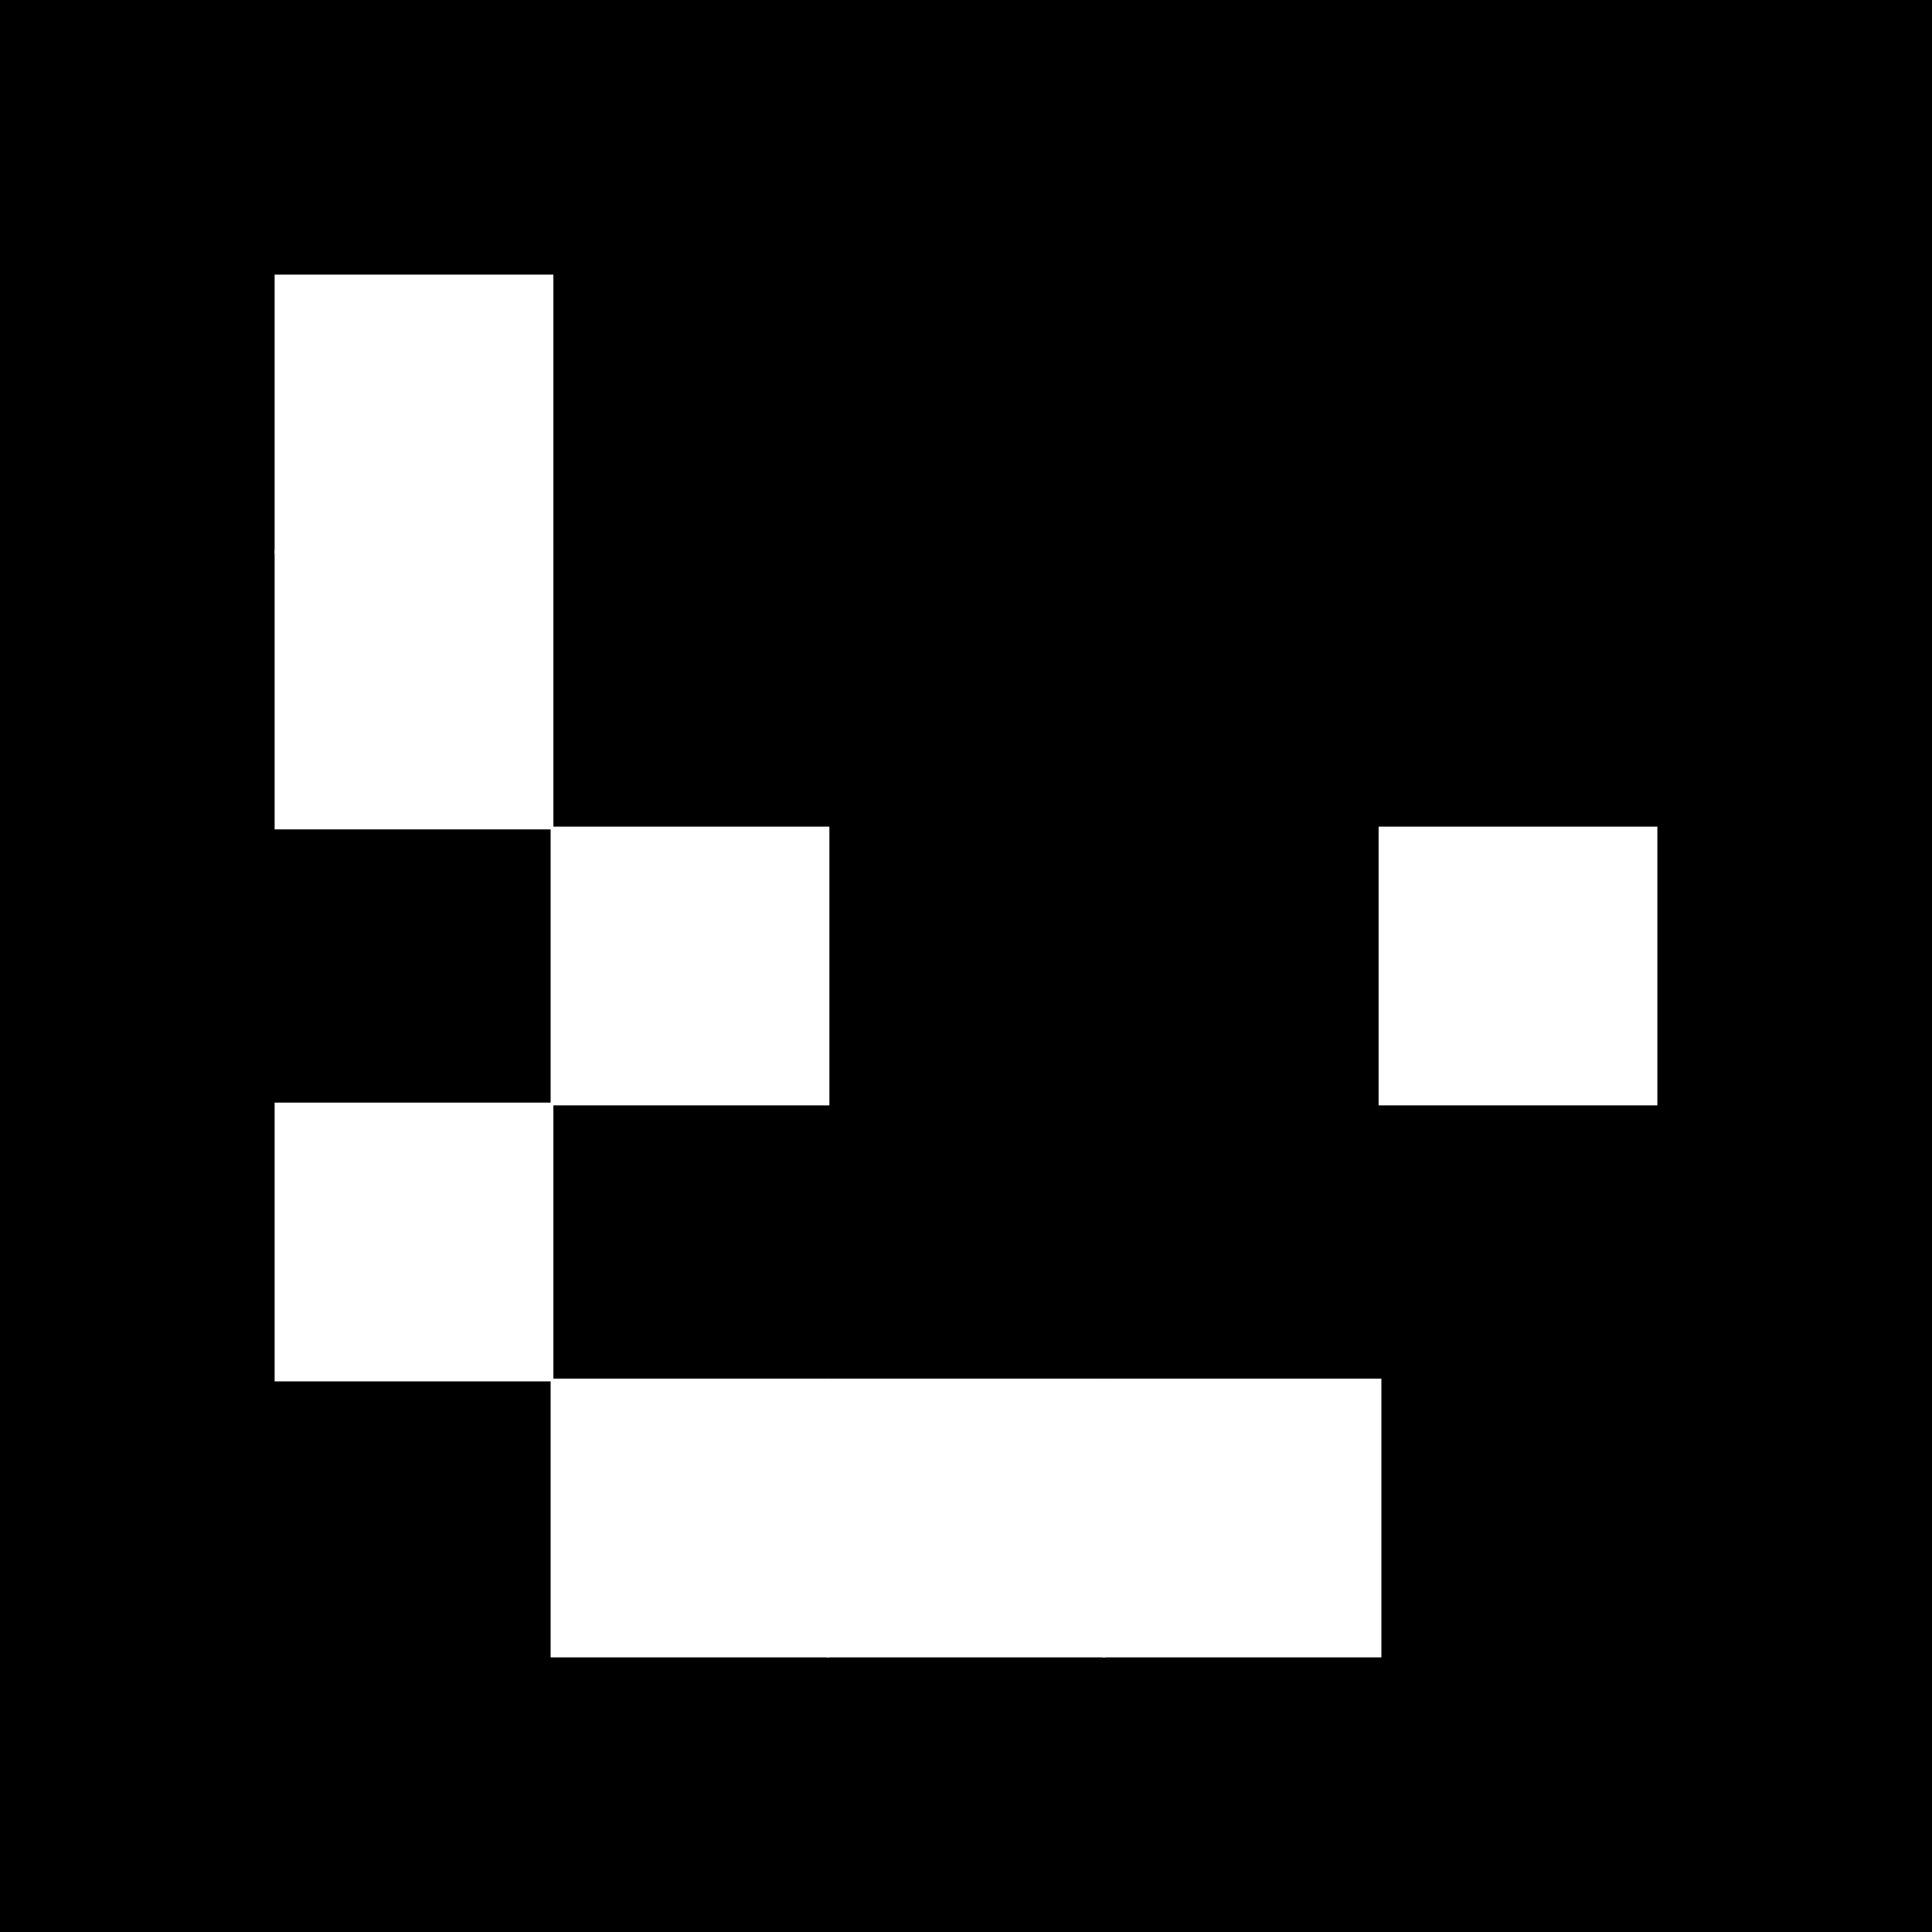
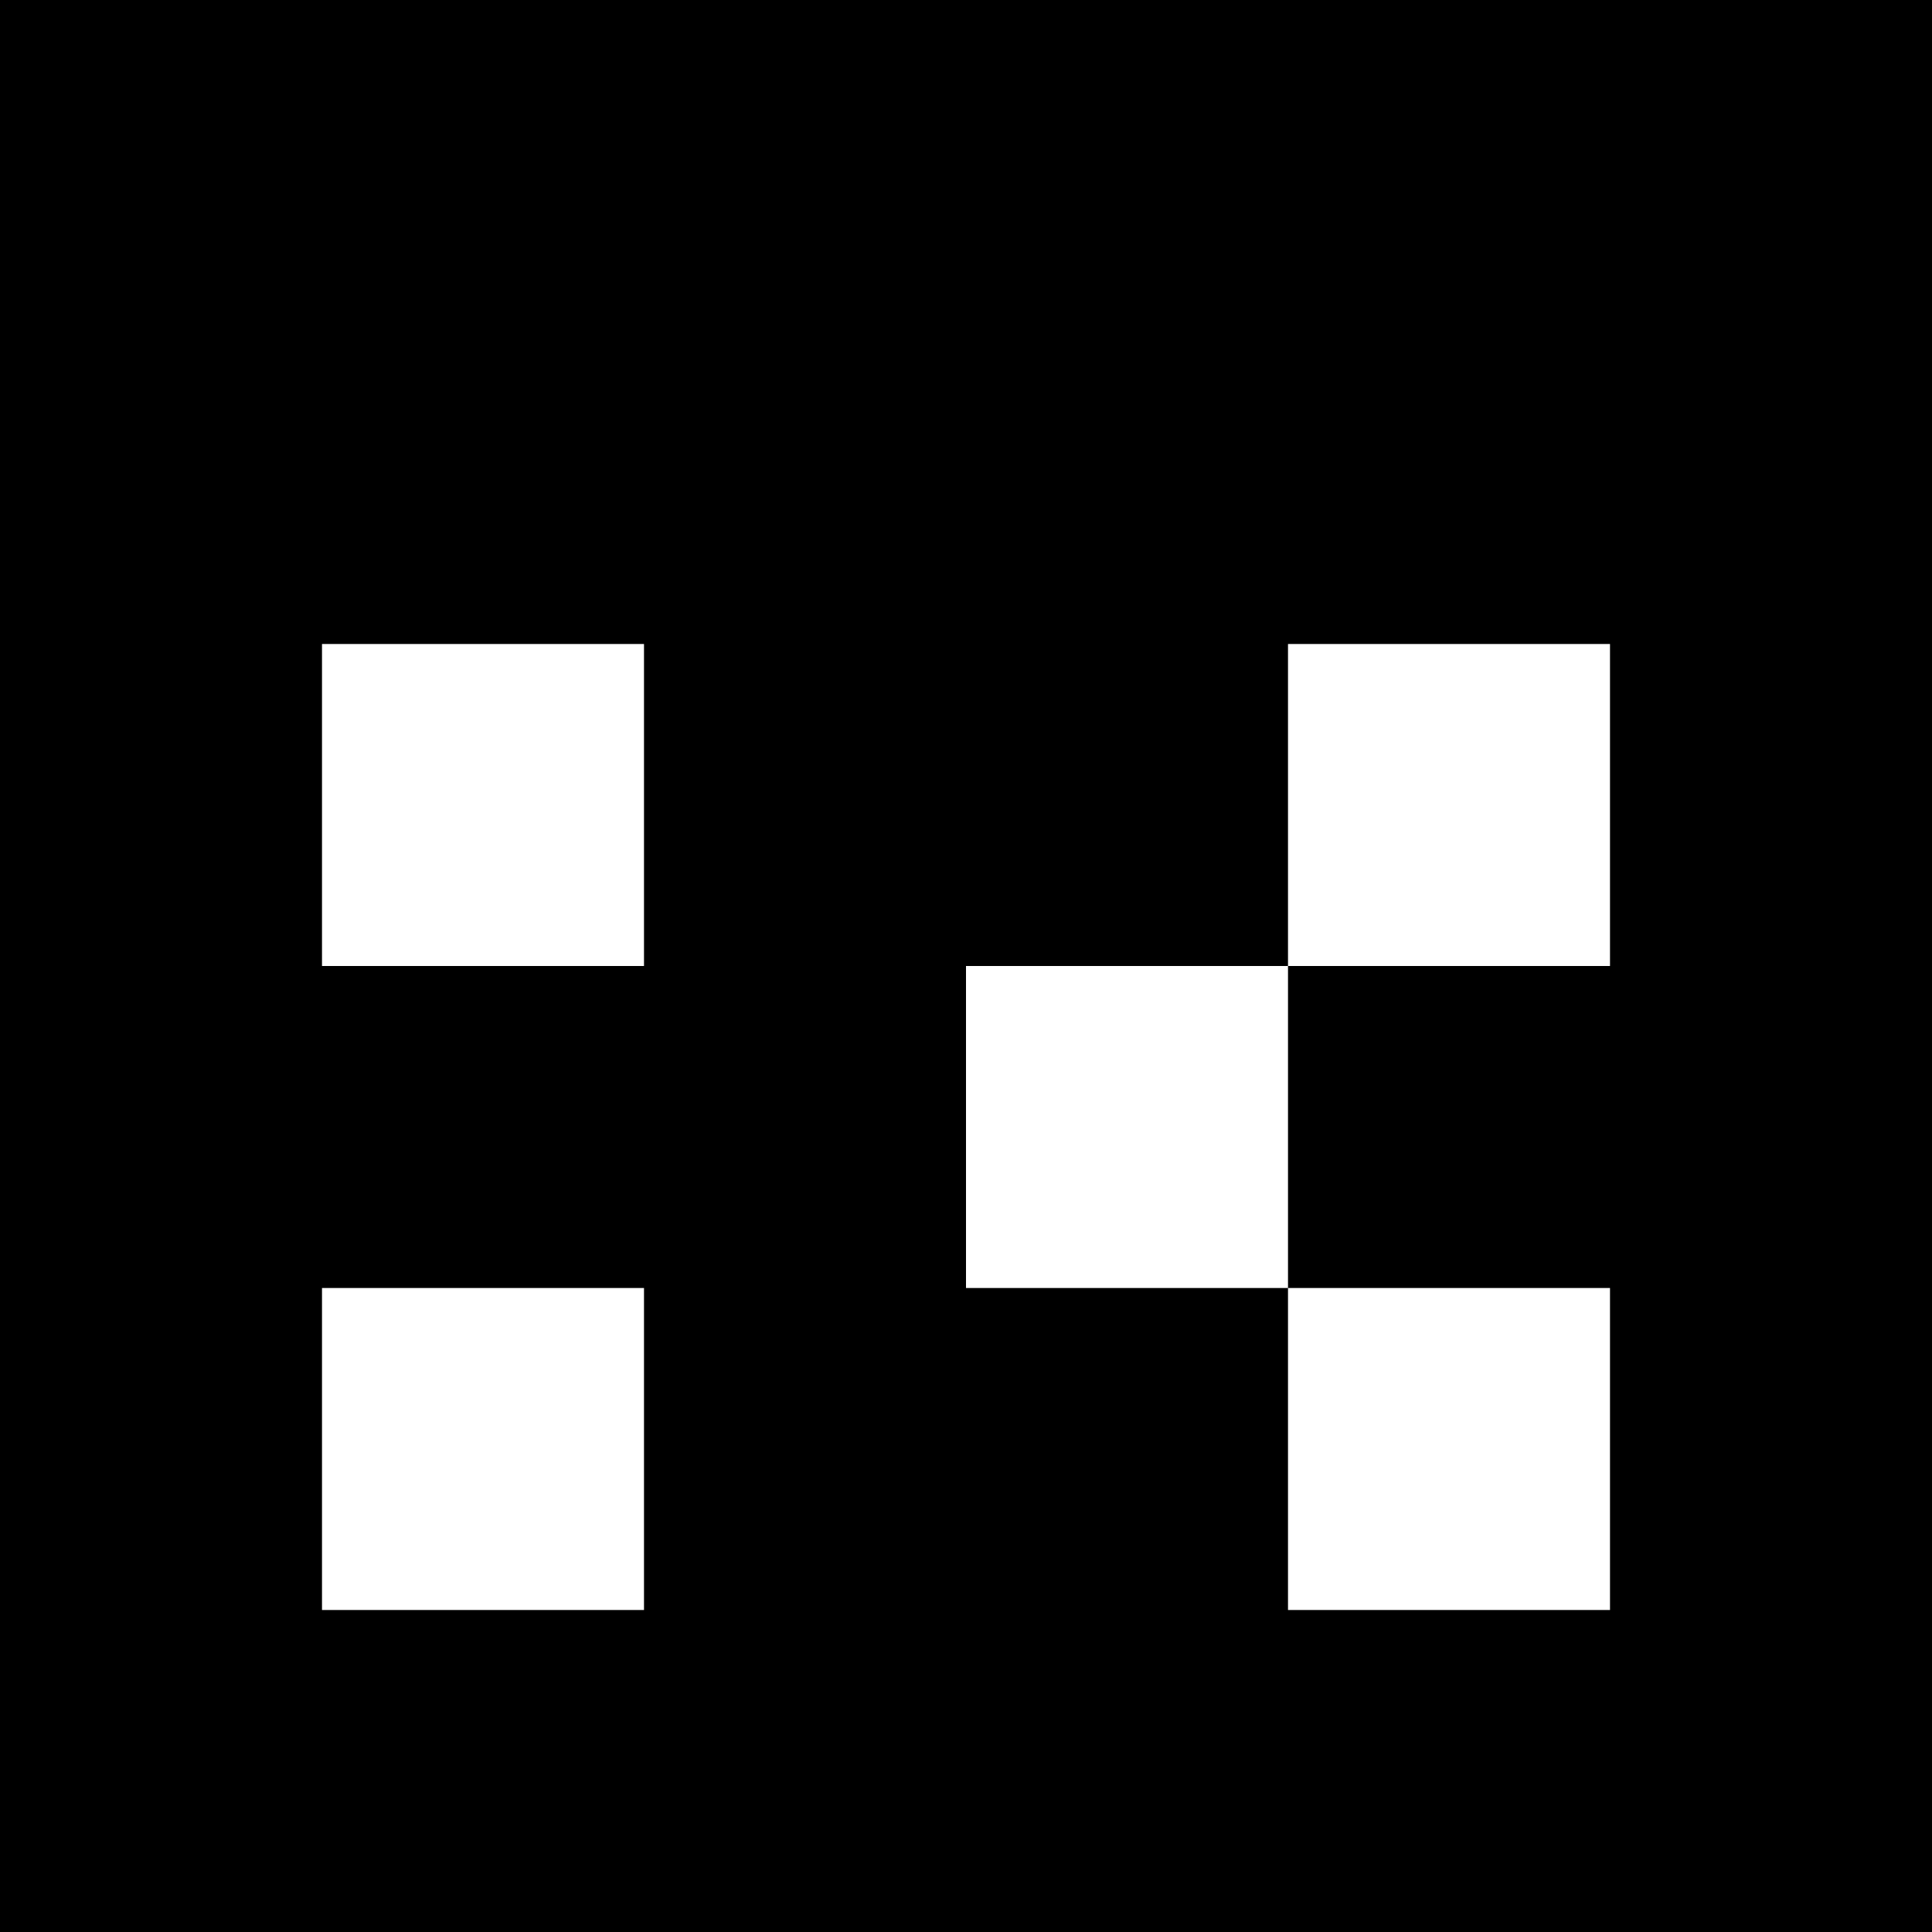
- <svg xmlns="http://www.w3.org/2000/svg" height="6" width="6" viewBox="0 0 7 7" version="1.1">
-   <rect x="0" y="0" width="7" height="7" fill="black" />
-   <rect x="1" y="1" width="1" height="1" fill="white" stroke="white" stroke-width="0.01" />
-   <rect x="1" y="2" width="1" height="1" fill="white" stroke="white" stroke-width="0.01" />
-   <rect x="2" y="3" width="1" height="1" fill="white" stroke="white" stroke-width="0.01" />
-   <rect x="5" y="3" width="1" height="1" fill="white" stroke="white" stroke-width="0.01" />
-   <rect x="1" y="4" width="1" height="1" fill="white" stroke="white" stroke-width="0.01" />
-   <rect x="2" y="5" width="1" height="1" fill="white" stroke="white" stroke-width="0.01" />
-   <rect x="3" y="5" width="1" height="1" fill="white" stroke="white" stroke-width="0.01" />
-   <rect x="4" y="5" width="1" height="1" fill="white" stroke="white" stroke-width="0.01" />
+ <svg xmlns="http://www.w3.org/2000/svg" width="120" height="120" viewBox="0 0 120 120" version="1.1">
+   <rect x="0" y="0" width="120" height="120" fill="black" />
+   <rect x="20" y="40" width="20" height="20" fill="white" />
+   <rect x="80" y="40" width="20" height="20" fill="white" />
+   <rect x="60" y="60" width="20" height="20" fill="white" />
+   <rect x="20" y="80" width="20" height="20" fill="white" />
+   <rect x="80" y="80" width="20" height="20" fill="white" />
</svg>
